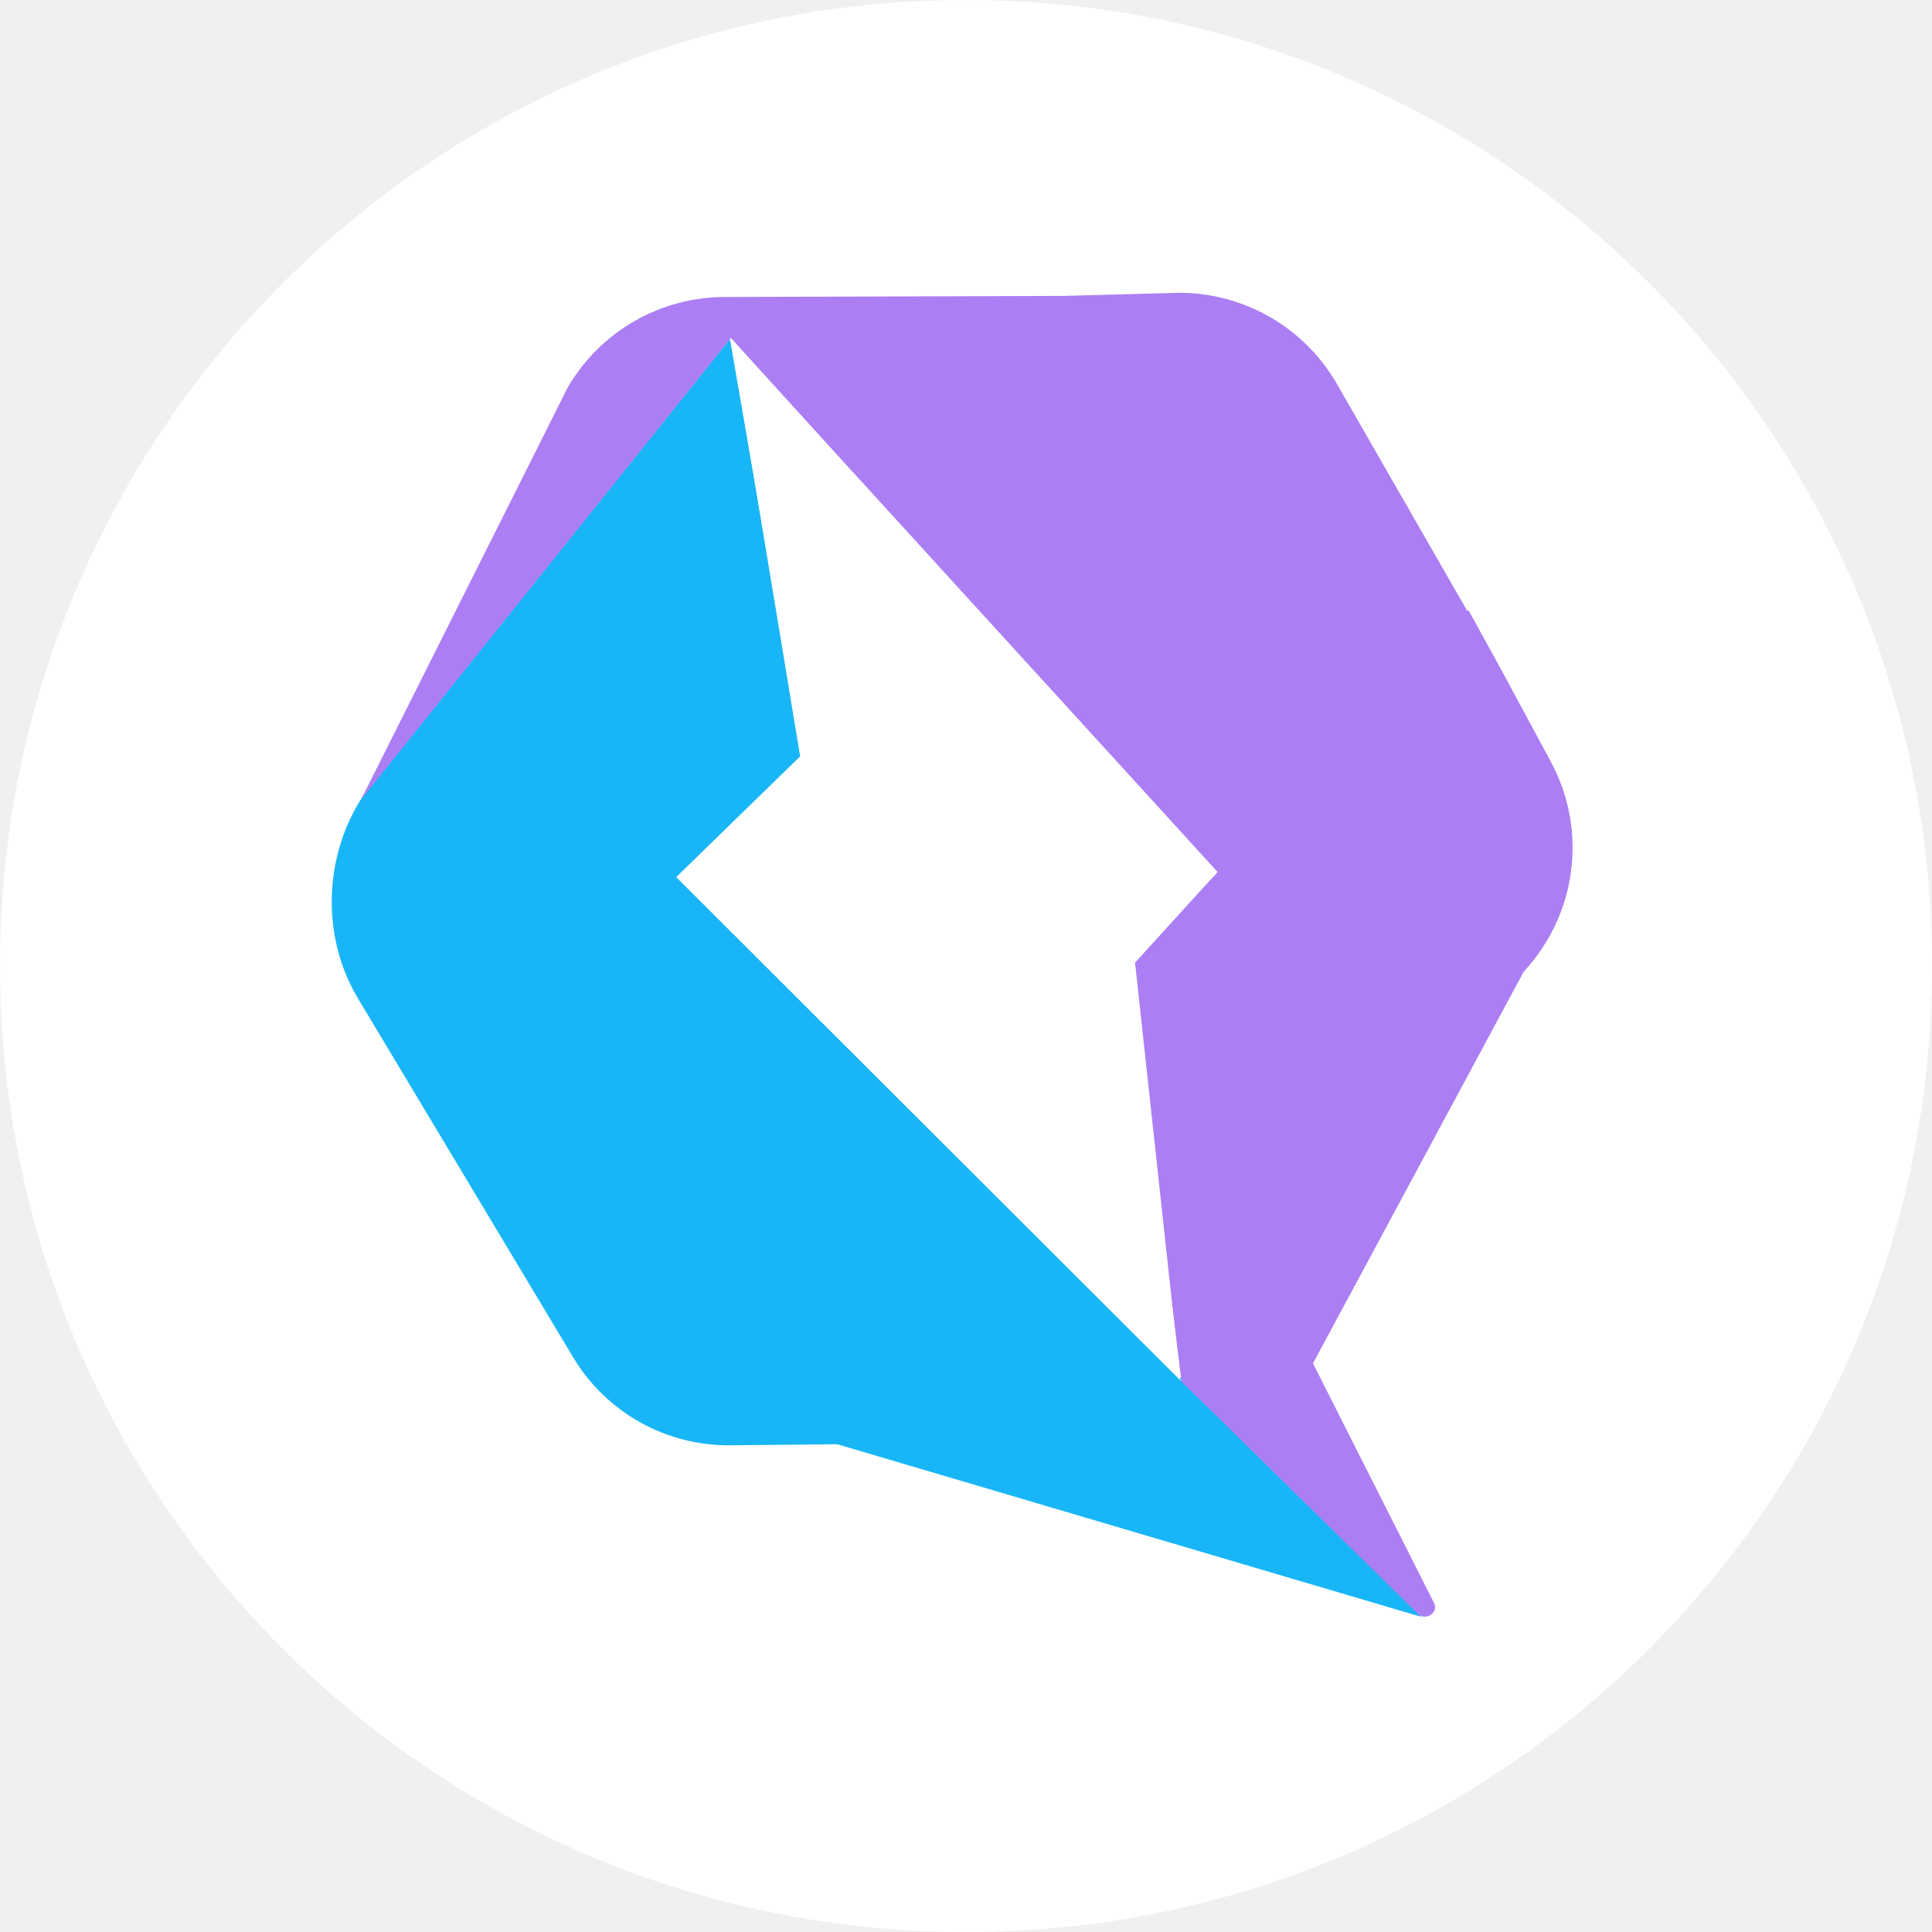
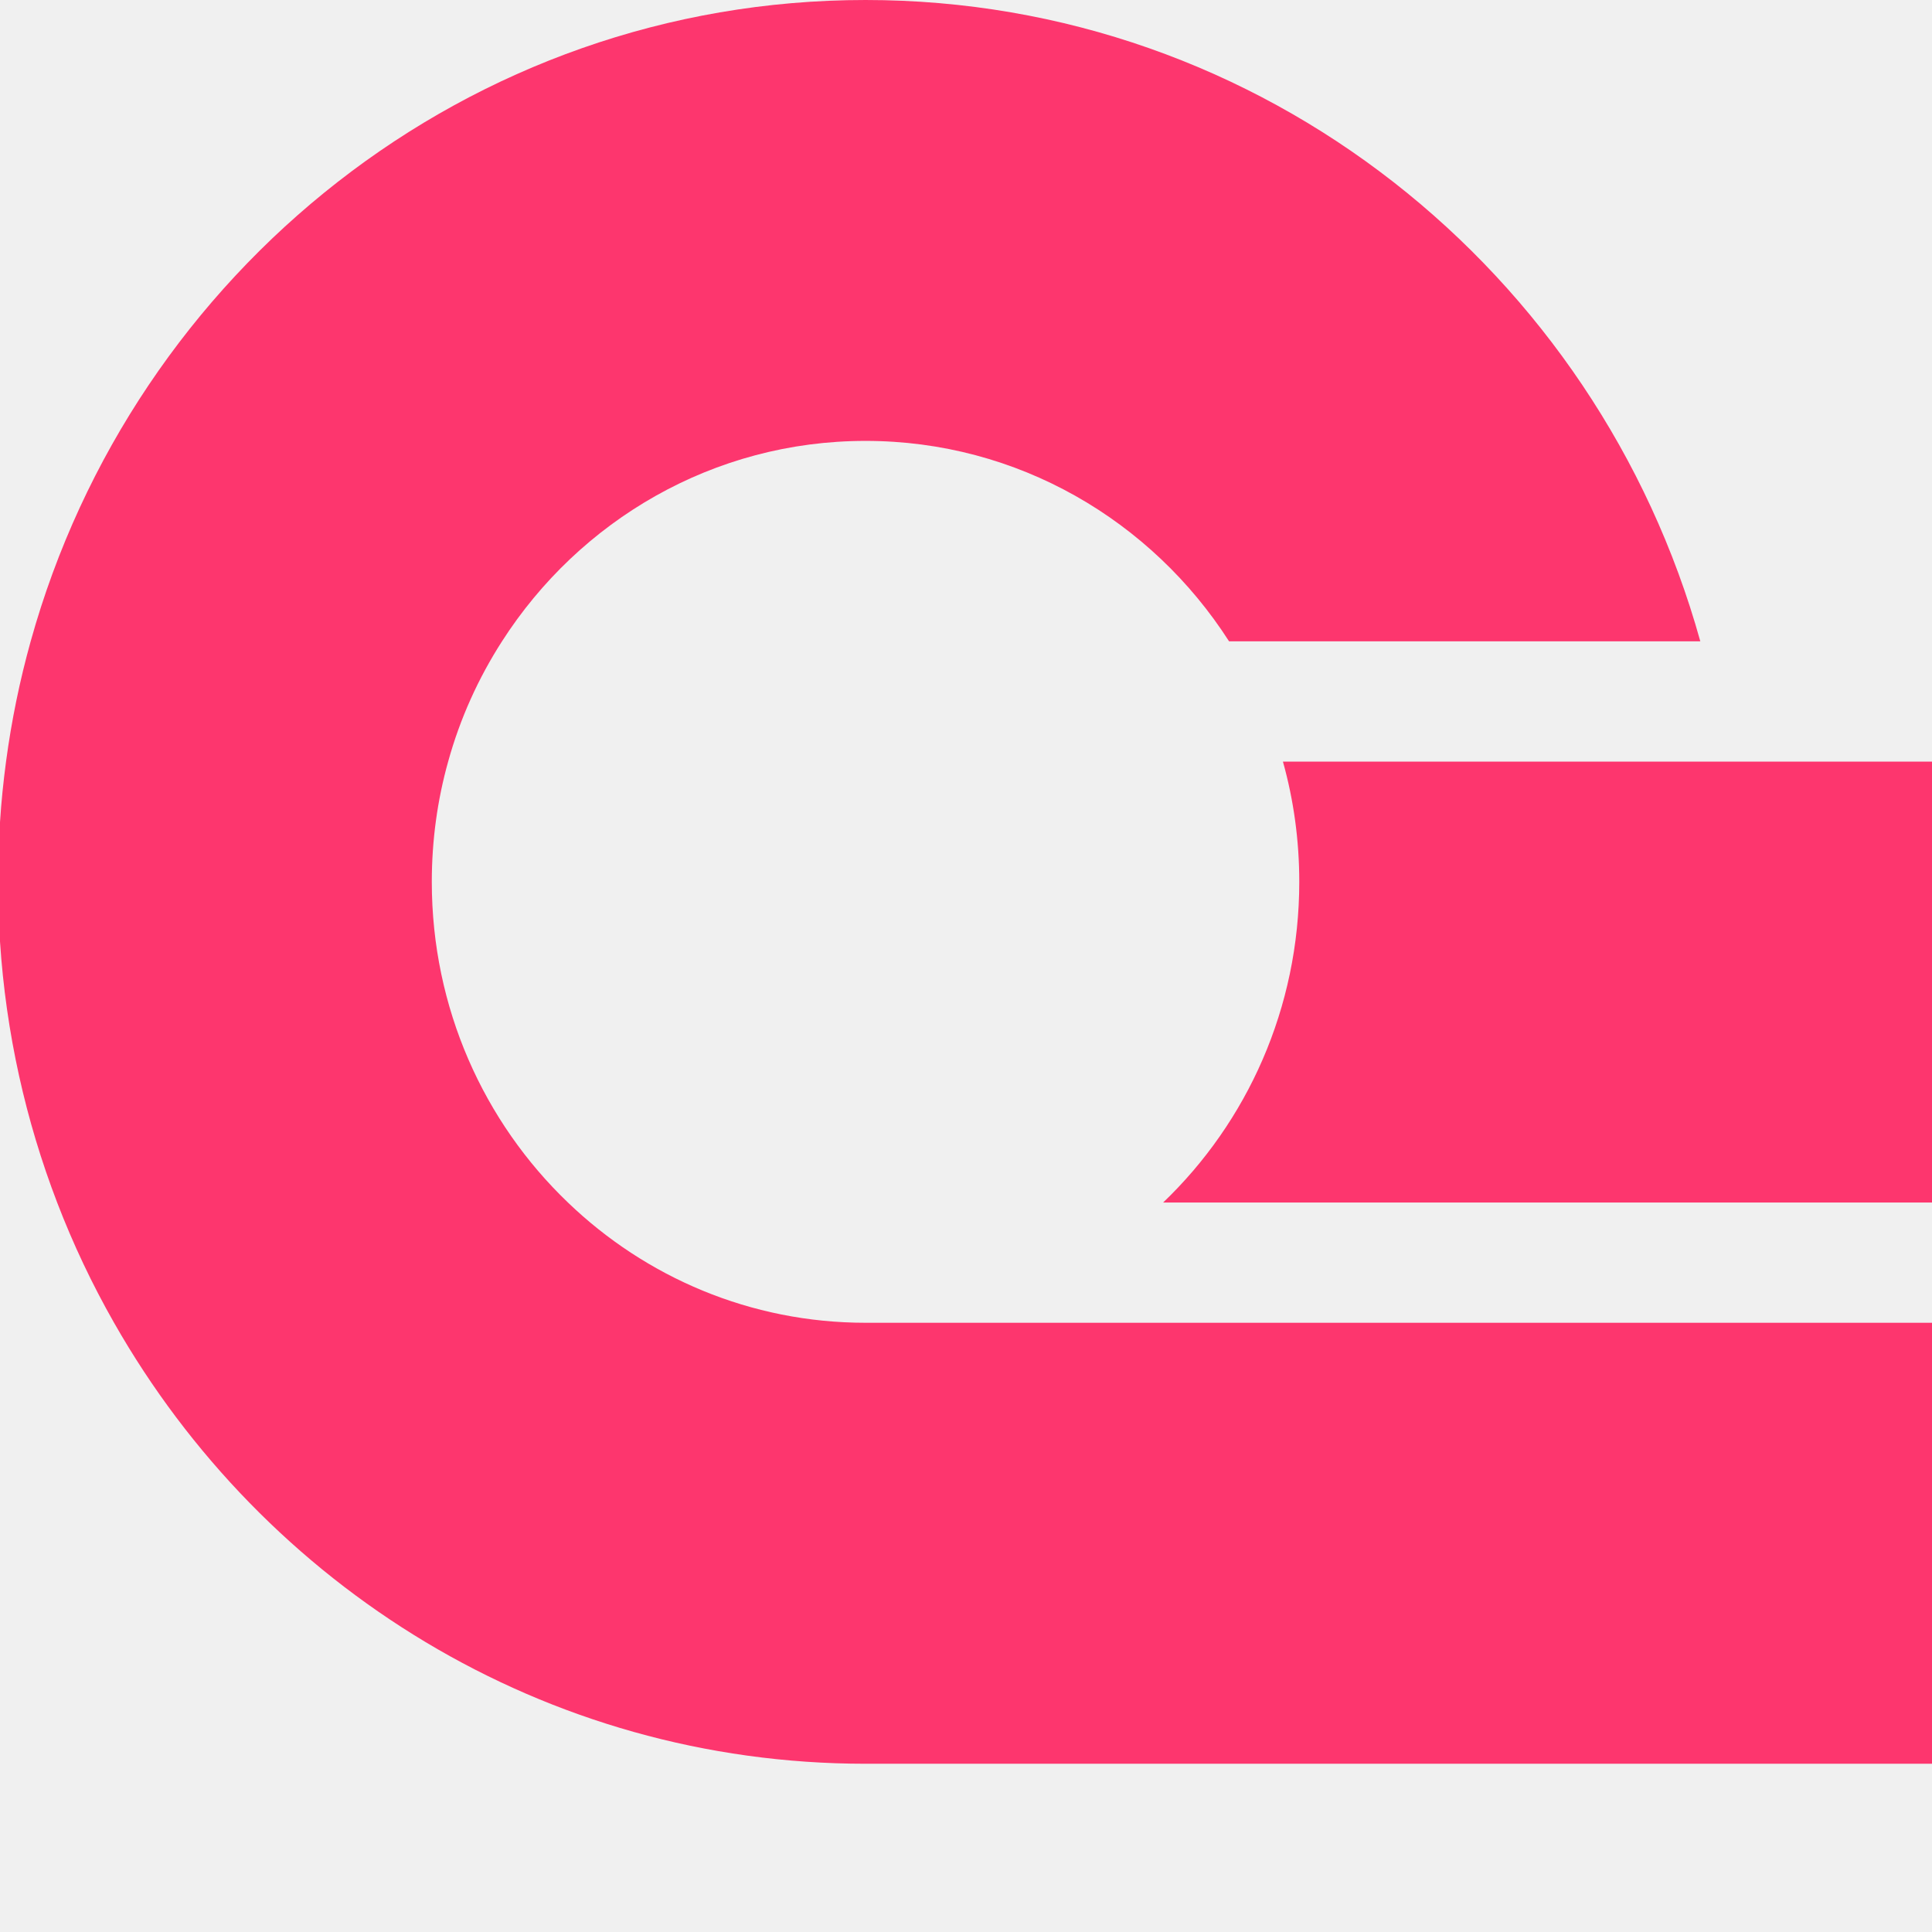
- <svg xmlns="http://www.w3.org/2000/svg" fill="none" viewBox="0 0 500 500">
-   <g clip-path="url(#a)">
-     <circle cx="250" cy="250" r="250" fill="#fff" />
-     <path fill="#18B6F6" d="m367.87 418.45-61.17-61.18-.94.13v-.67L175.7 227.53l32.05-31.13L188.9 87.73 99.56 199.09c-15.22 15.42-18.03 40.51-7.08 59.03l55.83 93.11a46.82 46.82 0 0 0 40.73 22.81l27.65-.27 151.18 44.68Z" />
-     <path fill="#AC7EF4" d="m401.25 196.94-12.29-22.81-6.41-11.67-2.54-4.56-.26.26-33.66-58.63a47.07 47.07 0 0 0-41.27-23.75l-29.51.8-88.01.28a47.07 47.07 0 0 0-40.33 23.34L93.4 207l95.76-119.54L314.7 226.19l-22.3 22.67 13.35 108.54.13-.26v.26h-.26l.26.27 10.42 10.2 50.62 49.78c2.13 2 5.6-.4 4.13-2.96l-31.25-61.85 54.5-101.3 1.73-2c.67-.81 1.33-1.62 1.87-2.42a46.8 46.8 0 0 0 3.34-50.18Z" />
-     <path fill="#fff" d="M315.1 225.65 189.18 87.6l17.9 108.14L175 227l130.5 130.27-11.75-108.14 21.37-23.48Z" />
-   </g>
-   <defs>
-     <clipPath id="a">
-       <path fill="#fff" d="M0 0h500v500H0z" />
-     </clipPath>
-   </defs>
+ <svg xmlns="http://www.w3.org/2000/svg" width="24" height="24" viewBox="0 0 24 24" fill="none">
+   <path d="M24.443 16.432V21.91H10.752C6.763 21.91 3.28 19.707 1.417 16.432C1.146 15.956 0.909 15.457 0.71 14.938C0.32 13.922 0.074 12.832 0 11.695V10.214C0.016 9.961 0.042 9.709 0.075 9.461C0.143 8.951 0.246 8.452 0.381 7.967C1.66 3.369 5.819 0 10.752 0C15.685 0 19.843 3.369 21.122 7.967H15.268C14.307 6.468 12.644 5.477 10.752 5.477C8.86 5.477 7.197 6.468 6.236 7.967C5.943 8.423 5.715 8.925 5.567 9.461C5.434 9.936 5.364 10.437 5.364 10.955C5.364 12.525 6.013 13.94 7.055 14.938C8.02 15.865 9.321 16.432 10.752 16.432H24.443Z" fill="#FD366E" />
+   <path d="M24.443 9.461V14.938H14.449C15.491 13.94 16.14 12.525 16.14 10.955C16.14 10.437 16.07 9.936 15.937 9.461H24.443Z" fill="#FD366E" />
</svg>
